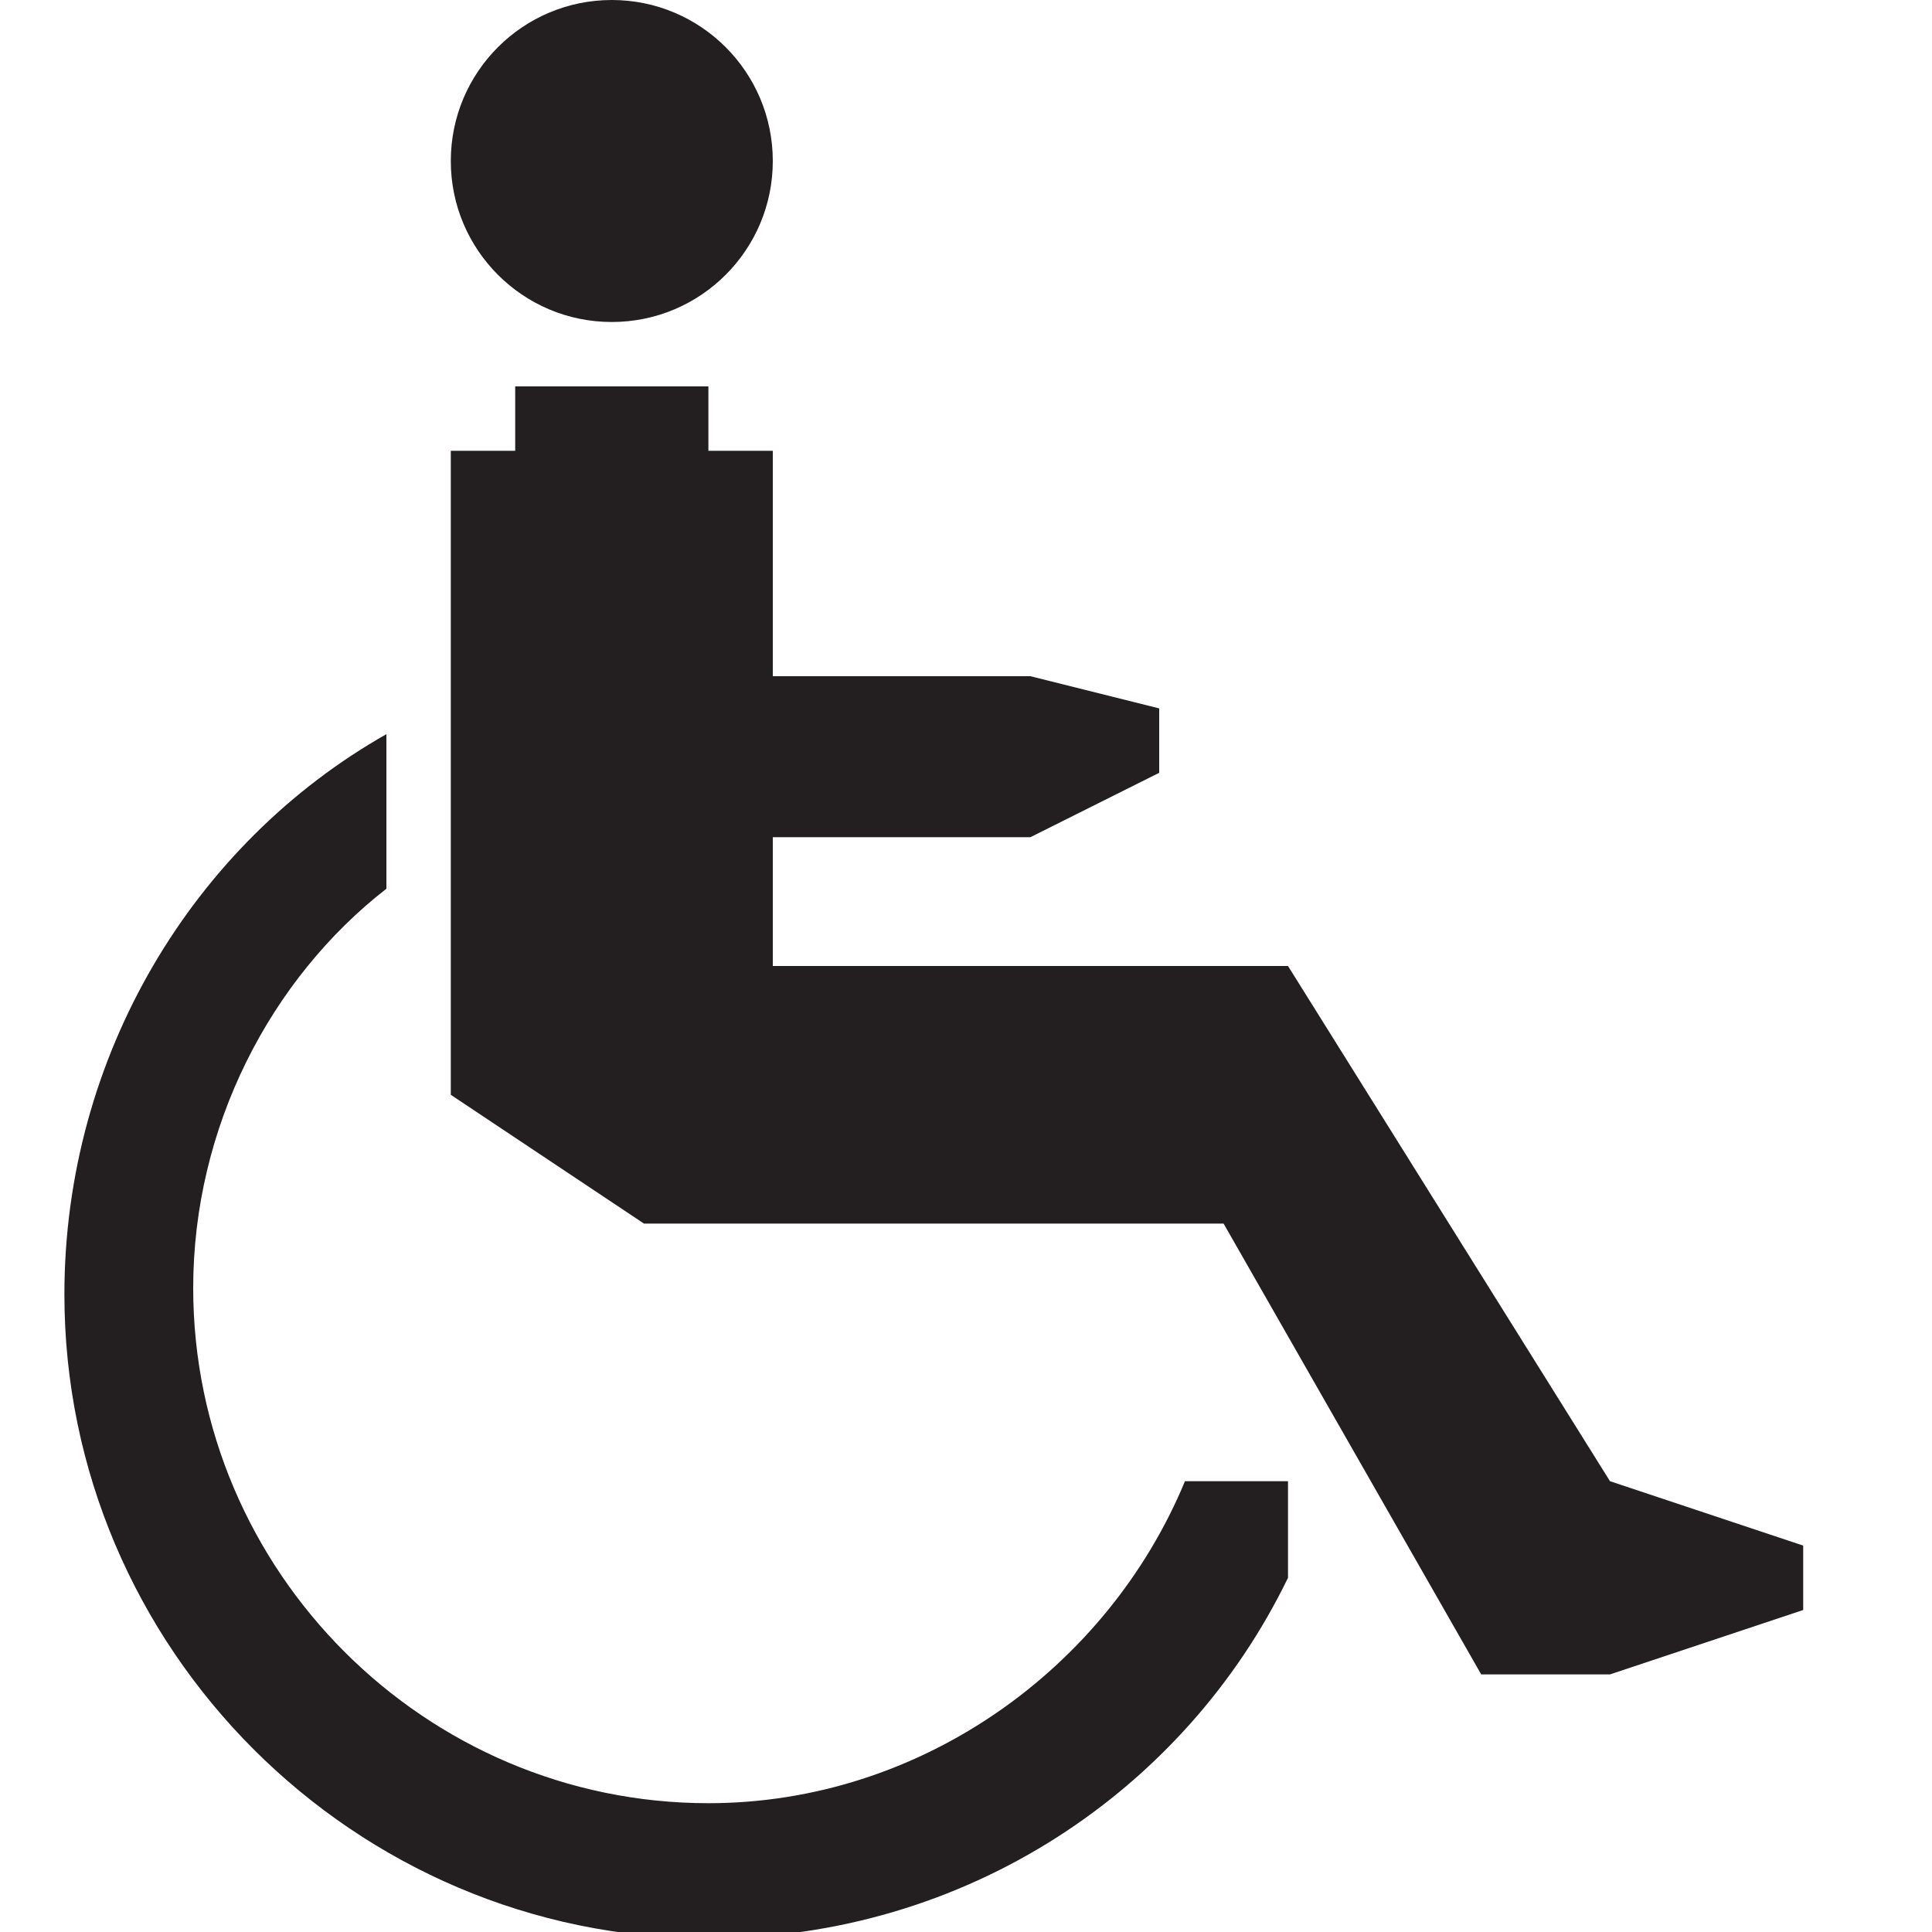
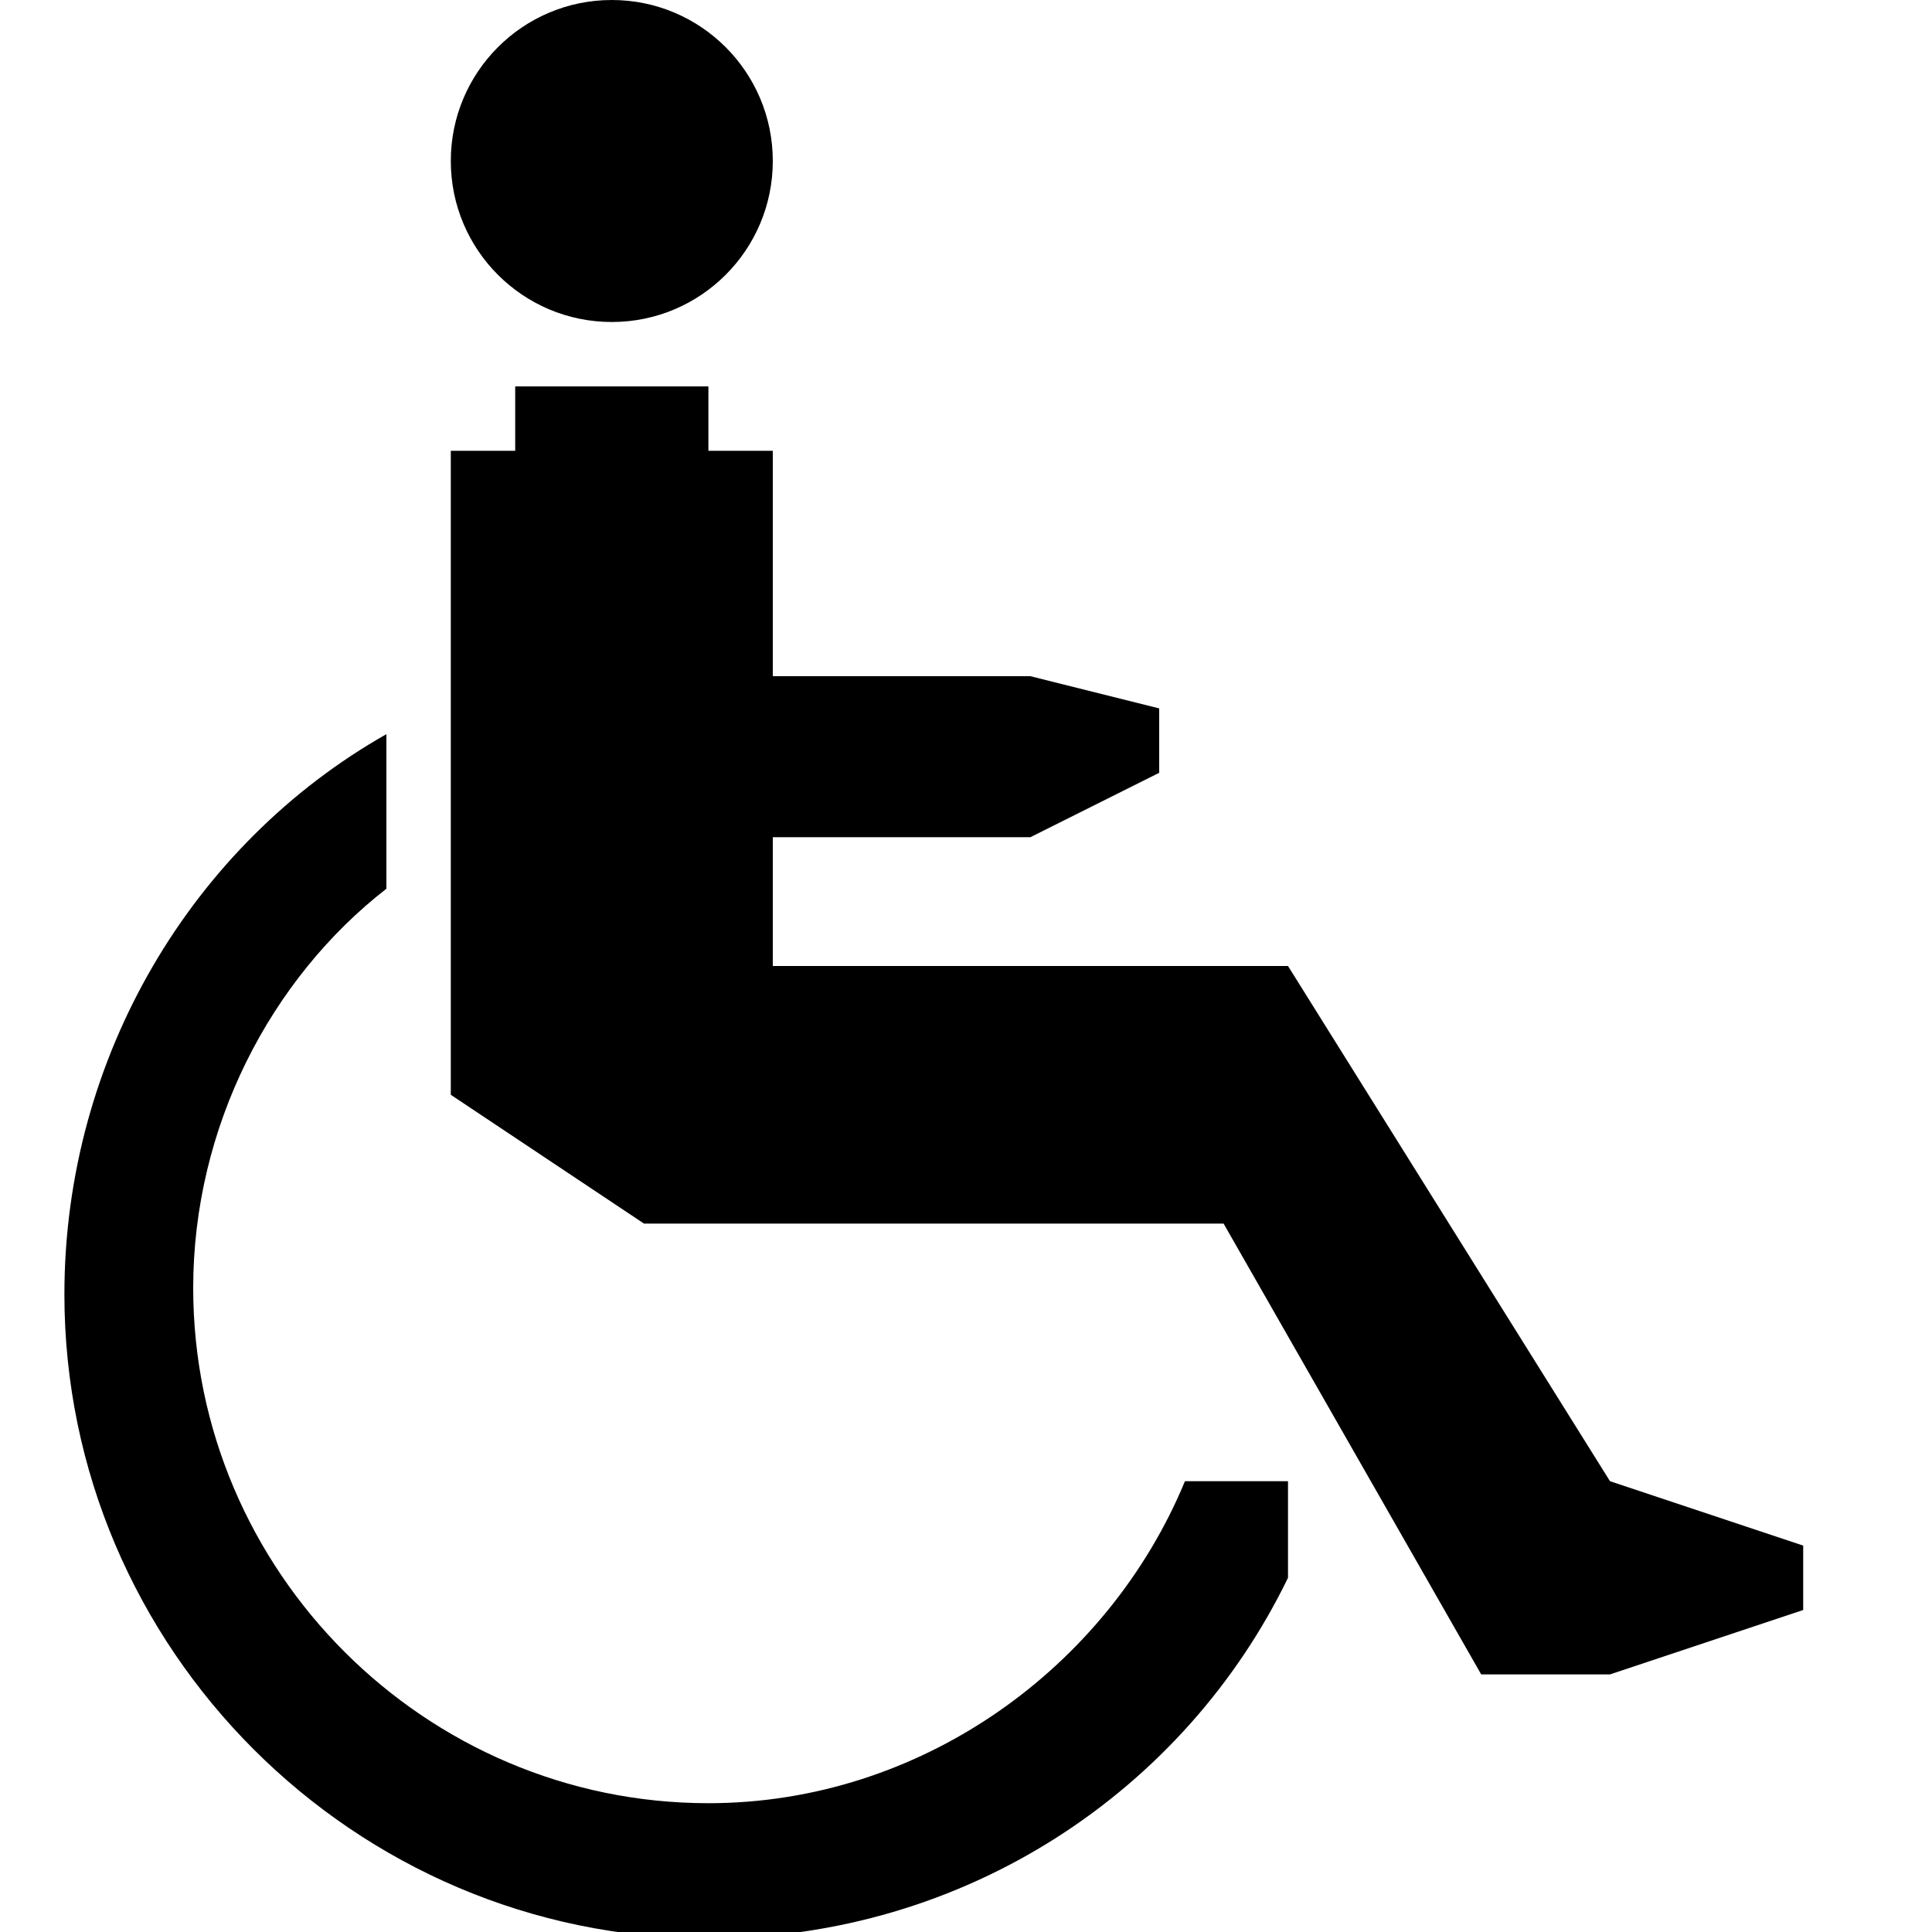
<svg xmlns="http://www.w3.org/2000/svg" version="1.1" id="Icons" x="0px" y="0px" width="30px" height="30px" viewBox="0 0 30 30" style="enable-background:new 0 0 30 30;" xml:space="preserve">
  <g>
-     <circle fill="#231F20" cx="9.5" cy="2.5" r="2.5" />
-     <polygon fill="#231F20" points="25,23 20,15 12,15 12,13 16,13 18,12 18,11 16,10.5 12,10.5 12,7 11,7 11,6 8,6 8,7 7,7 7,17 10,19 19,19 23,26    25,26 28,25 28,24  " />
-     <path fill="#231F20" d="M18.4,23c-1.2,2.9-4.1,5-7.4,5c-4.4,0-8-3.6-8-8c0-2.5,1.2-4.8,3-6.2v-2.4c-3,1.7-5,5-5,8.7c0,5.5,4.5,10,10,10   c4,0,7.4-2.3,9-5.6V23H18.4z" />
+     <circle cx="9.5" cy="2.5" r="2.5" />
+     <polygon points="25,23 20,15 12,15 12,13 16,13 18,12 18,11 16,10.5 12,10.5 12,7 11,7 11,6 8,6 8,7 7,7 7,17 10,19 19,19 23,26    25,26 28,25 28,24  " />
+     <path d="M18.4,23c-1.2,2.9-4.1,5-7.4,5c-4.4,0-8-3.6-8-8c0-2.5,1.2-4.8,3-6.2v-2.4c-3,1.7-5,5-5,8.7c0,5.5,4.5,10,10,10   c4,0,7.4-2.3,9-5.6V23H18.4z" />
  </g>
</svg>
